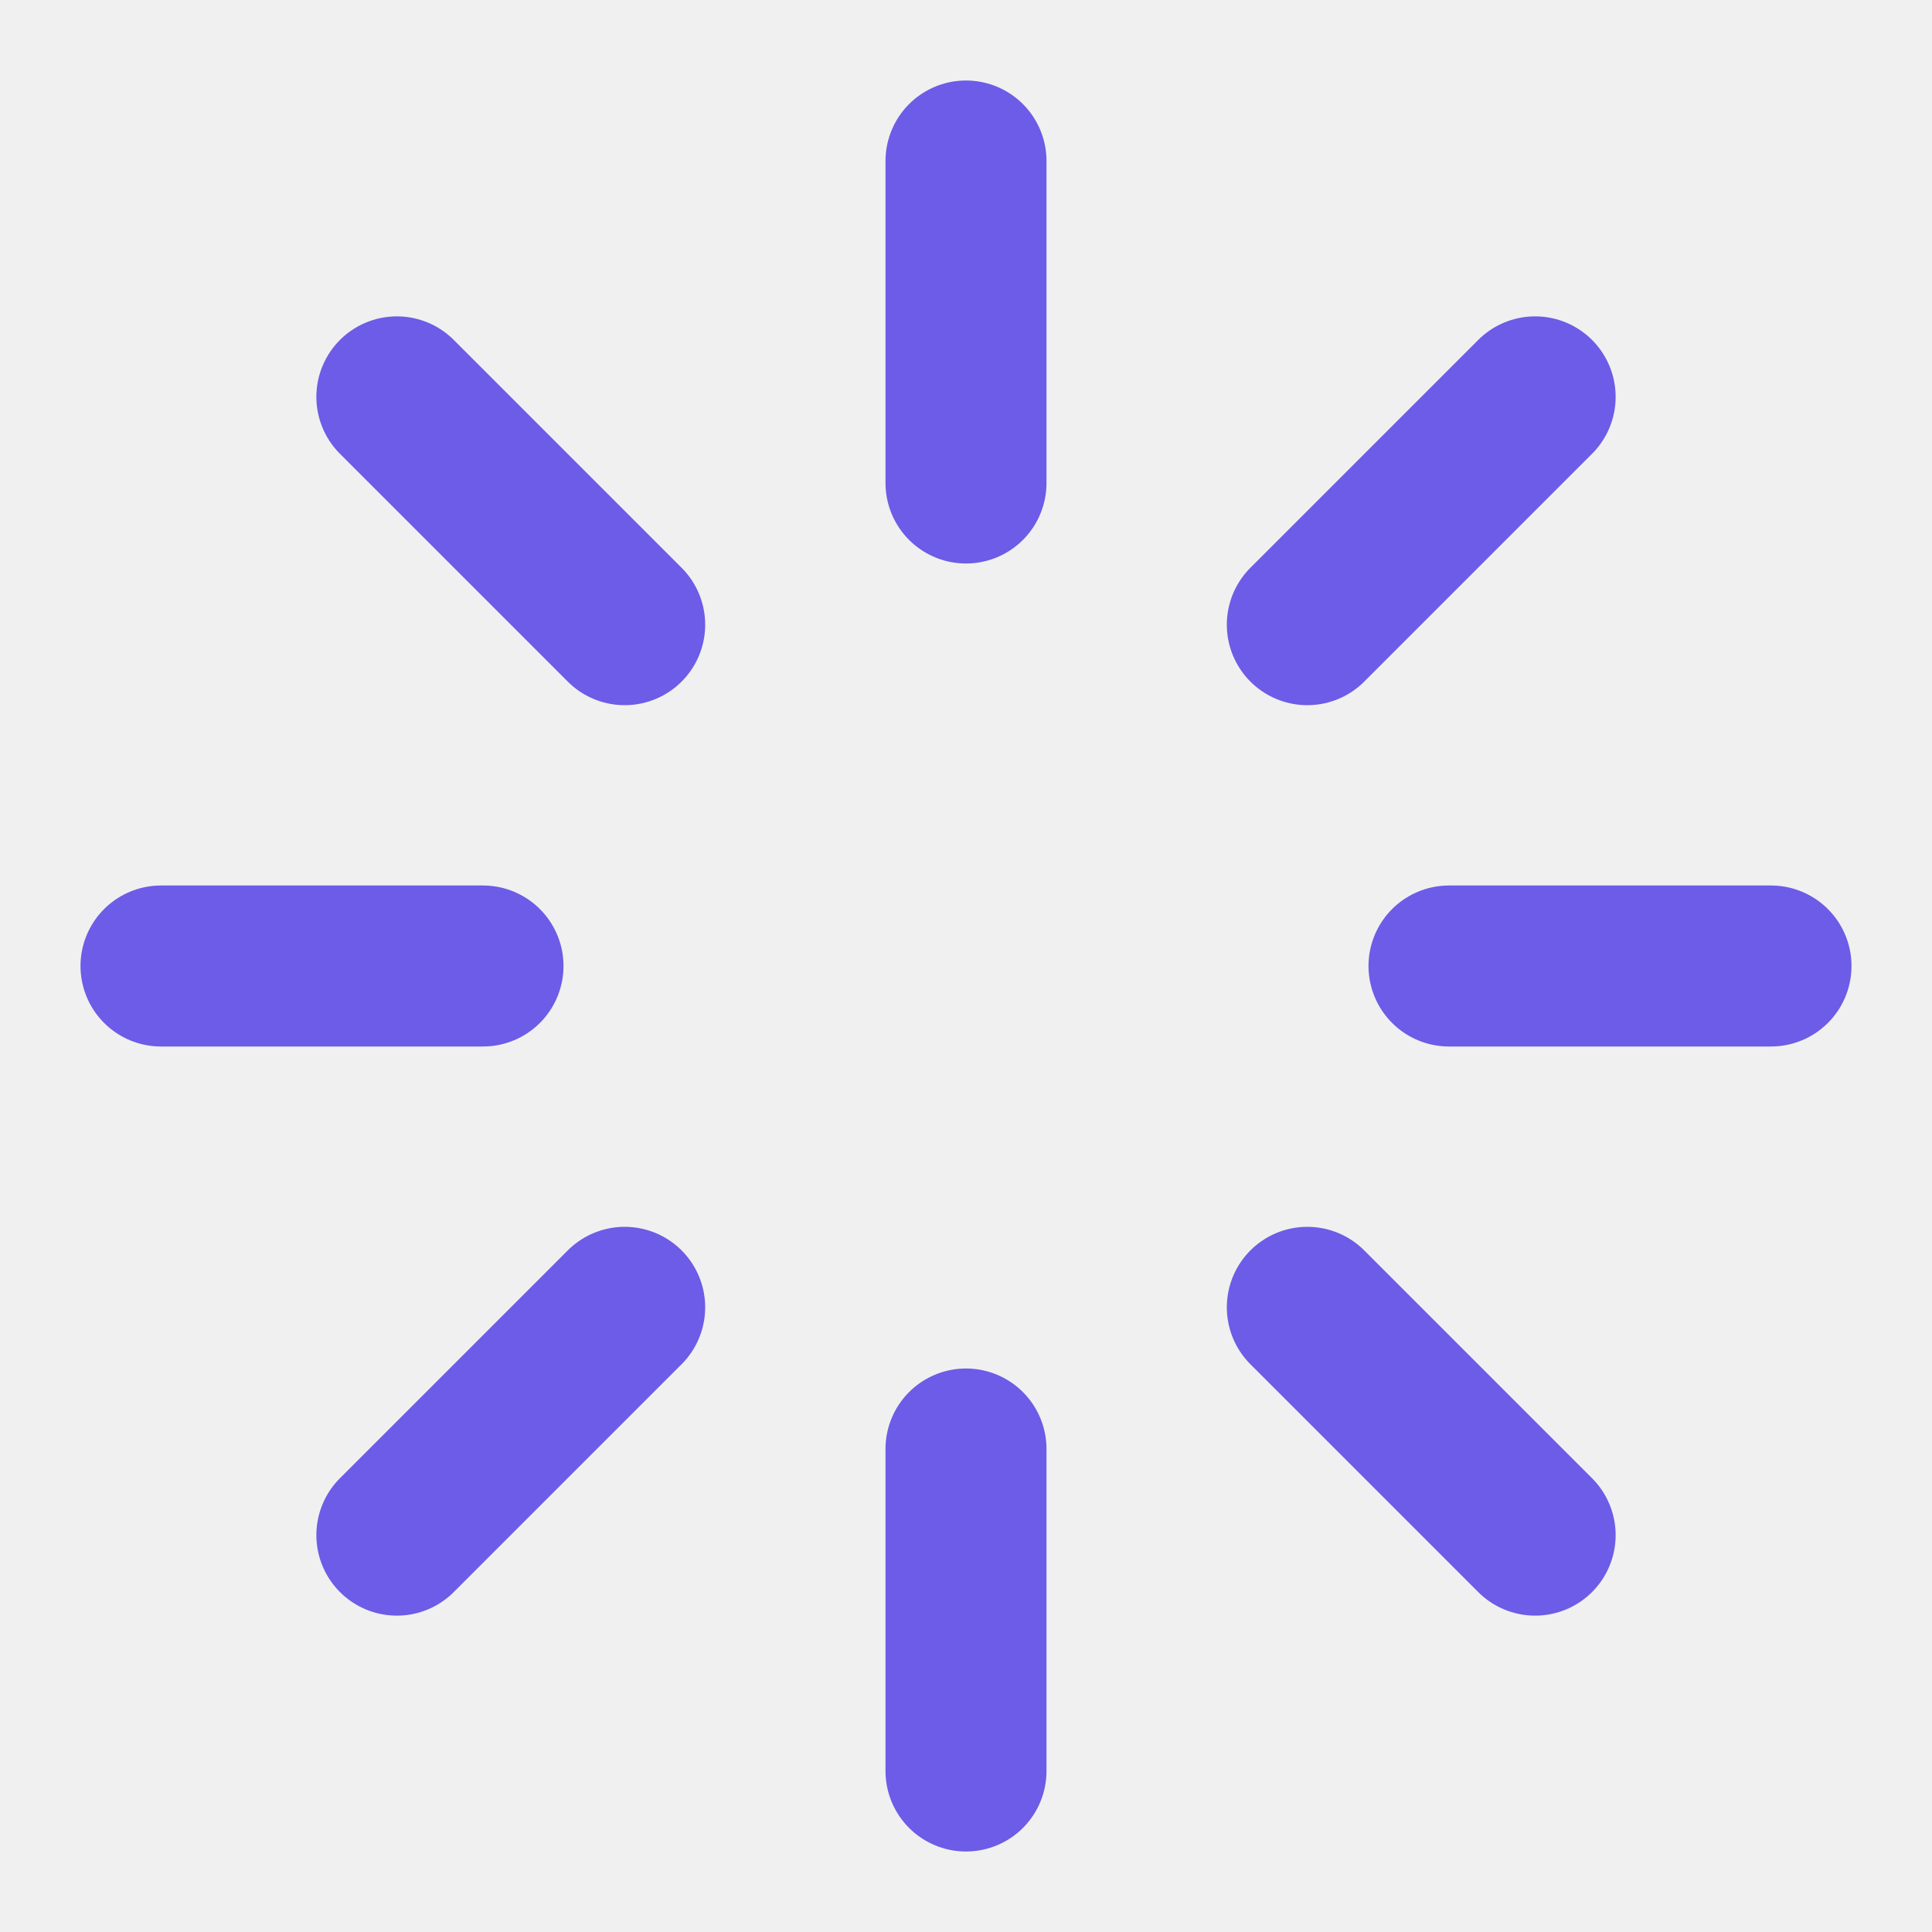
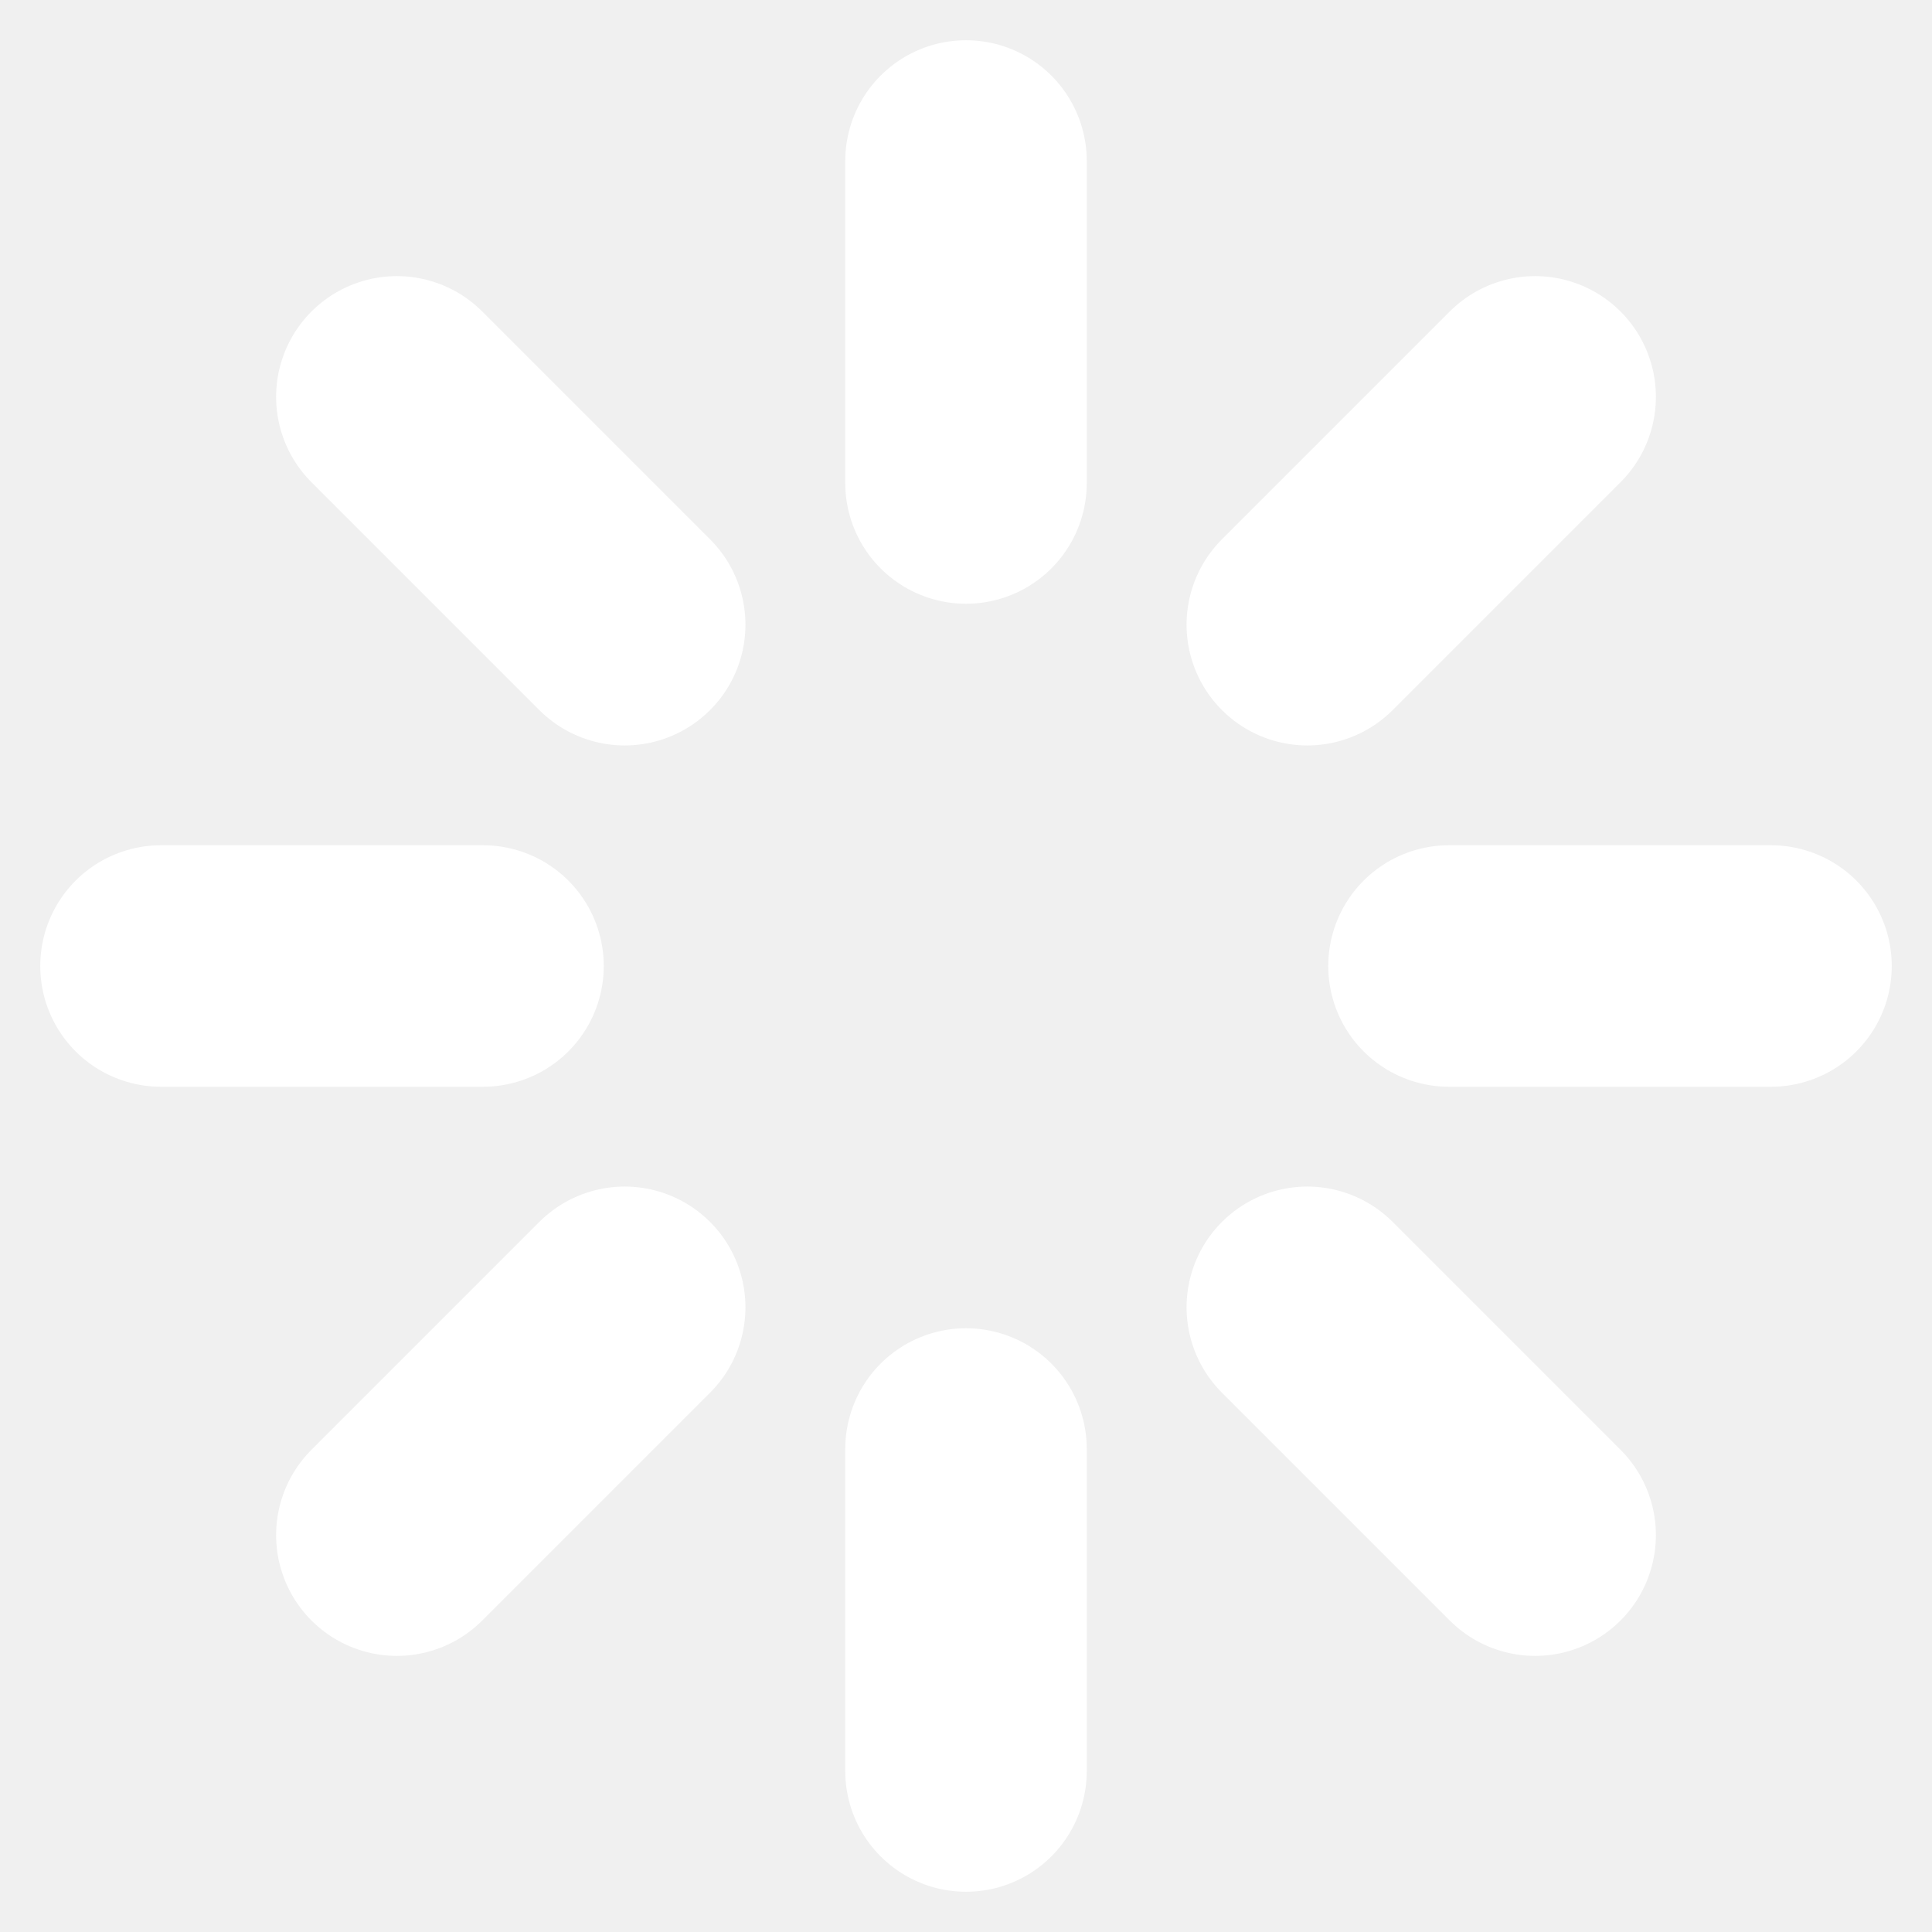
- <svg xmlns="http://www.w3.org/2000/svg" width="24" height="24" viewBox="0 0 24 24" fill="none" stroke="#6c5ce7" stroke-width="2" stroke-linecap="round" stroke-linejoin="round" class="feather feather-loader">
+ <svg xmlns="http://www.w3.org/2000/svg" width="24" height="24" viewBox="0 0 24 24" fill="none" stroke="#ffffff" stroke-width="3" stroke-linecap="round" stroke-linejoin="round" class="feather feather-loader">
  <line x1="12" y1="2" x2="12" y2="6" />
  <line x1="12" y1="18" x2="12" y2="22" />
  <line x1="4.93" y1="4.93" x2="7.76" y2="7.76" />
  <line x1="16.24" y1="16.24" x2="19.07" y2="19.07" />
  <line x1="2" y1="12" x2="6" y2="12" />
  <line x1="18" y1="12" x2="22" y2="12" />
  <line x1="4.93" y1="19.07" x2="7.76" y2="16.24" />
  <line x1="16.24" y1="7.76" x2="19.07" y2="4.93" />
</svg>
